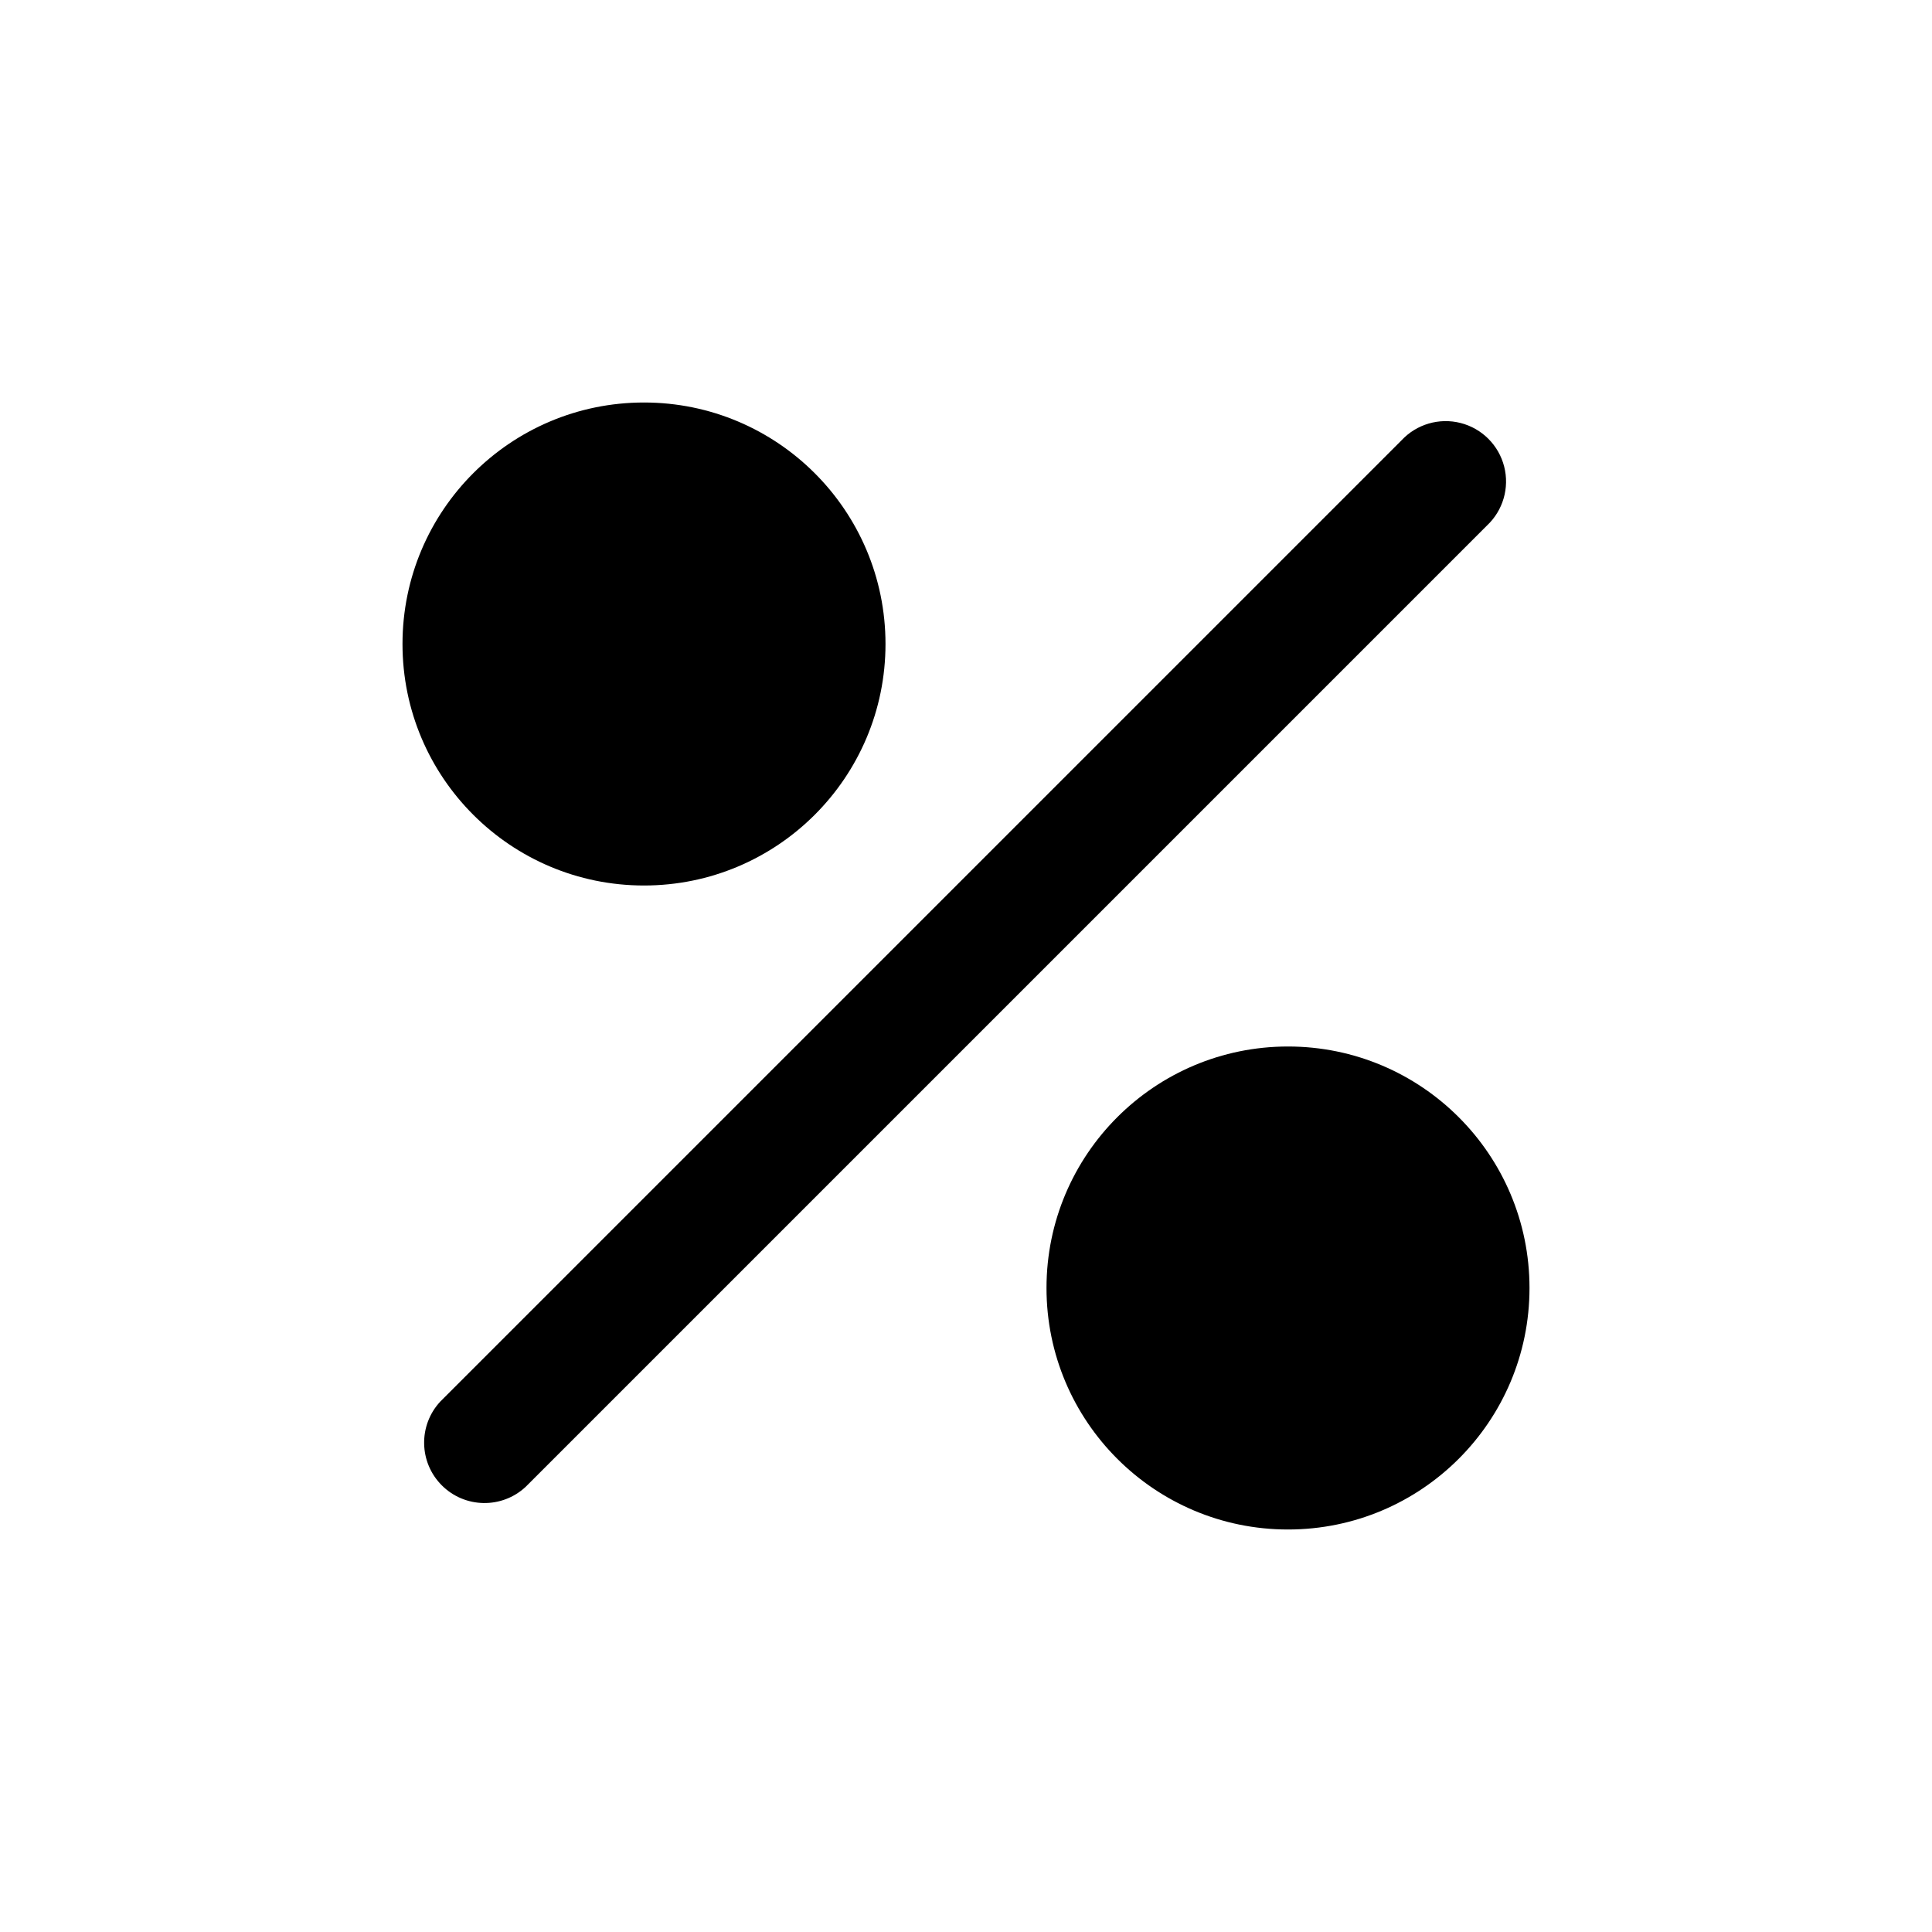
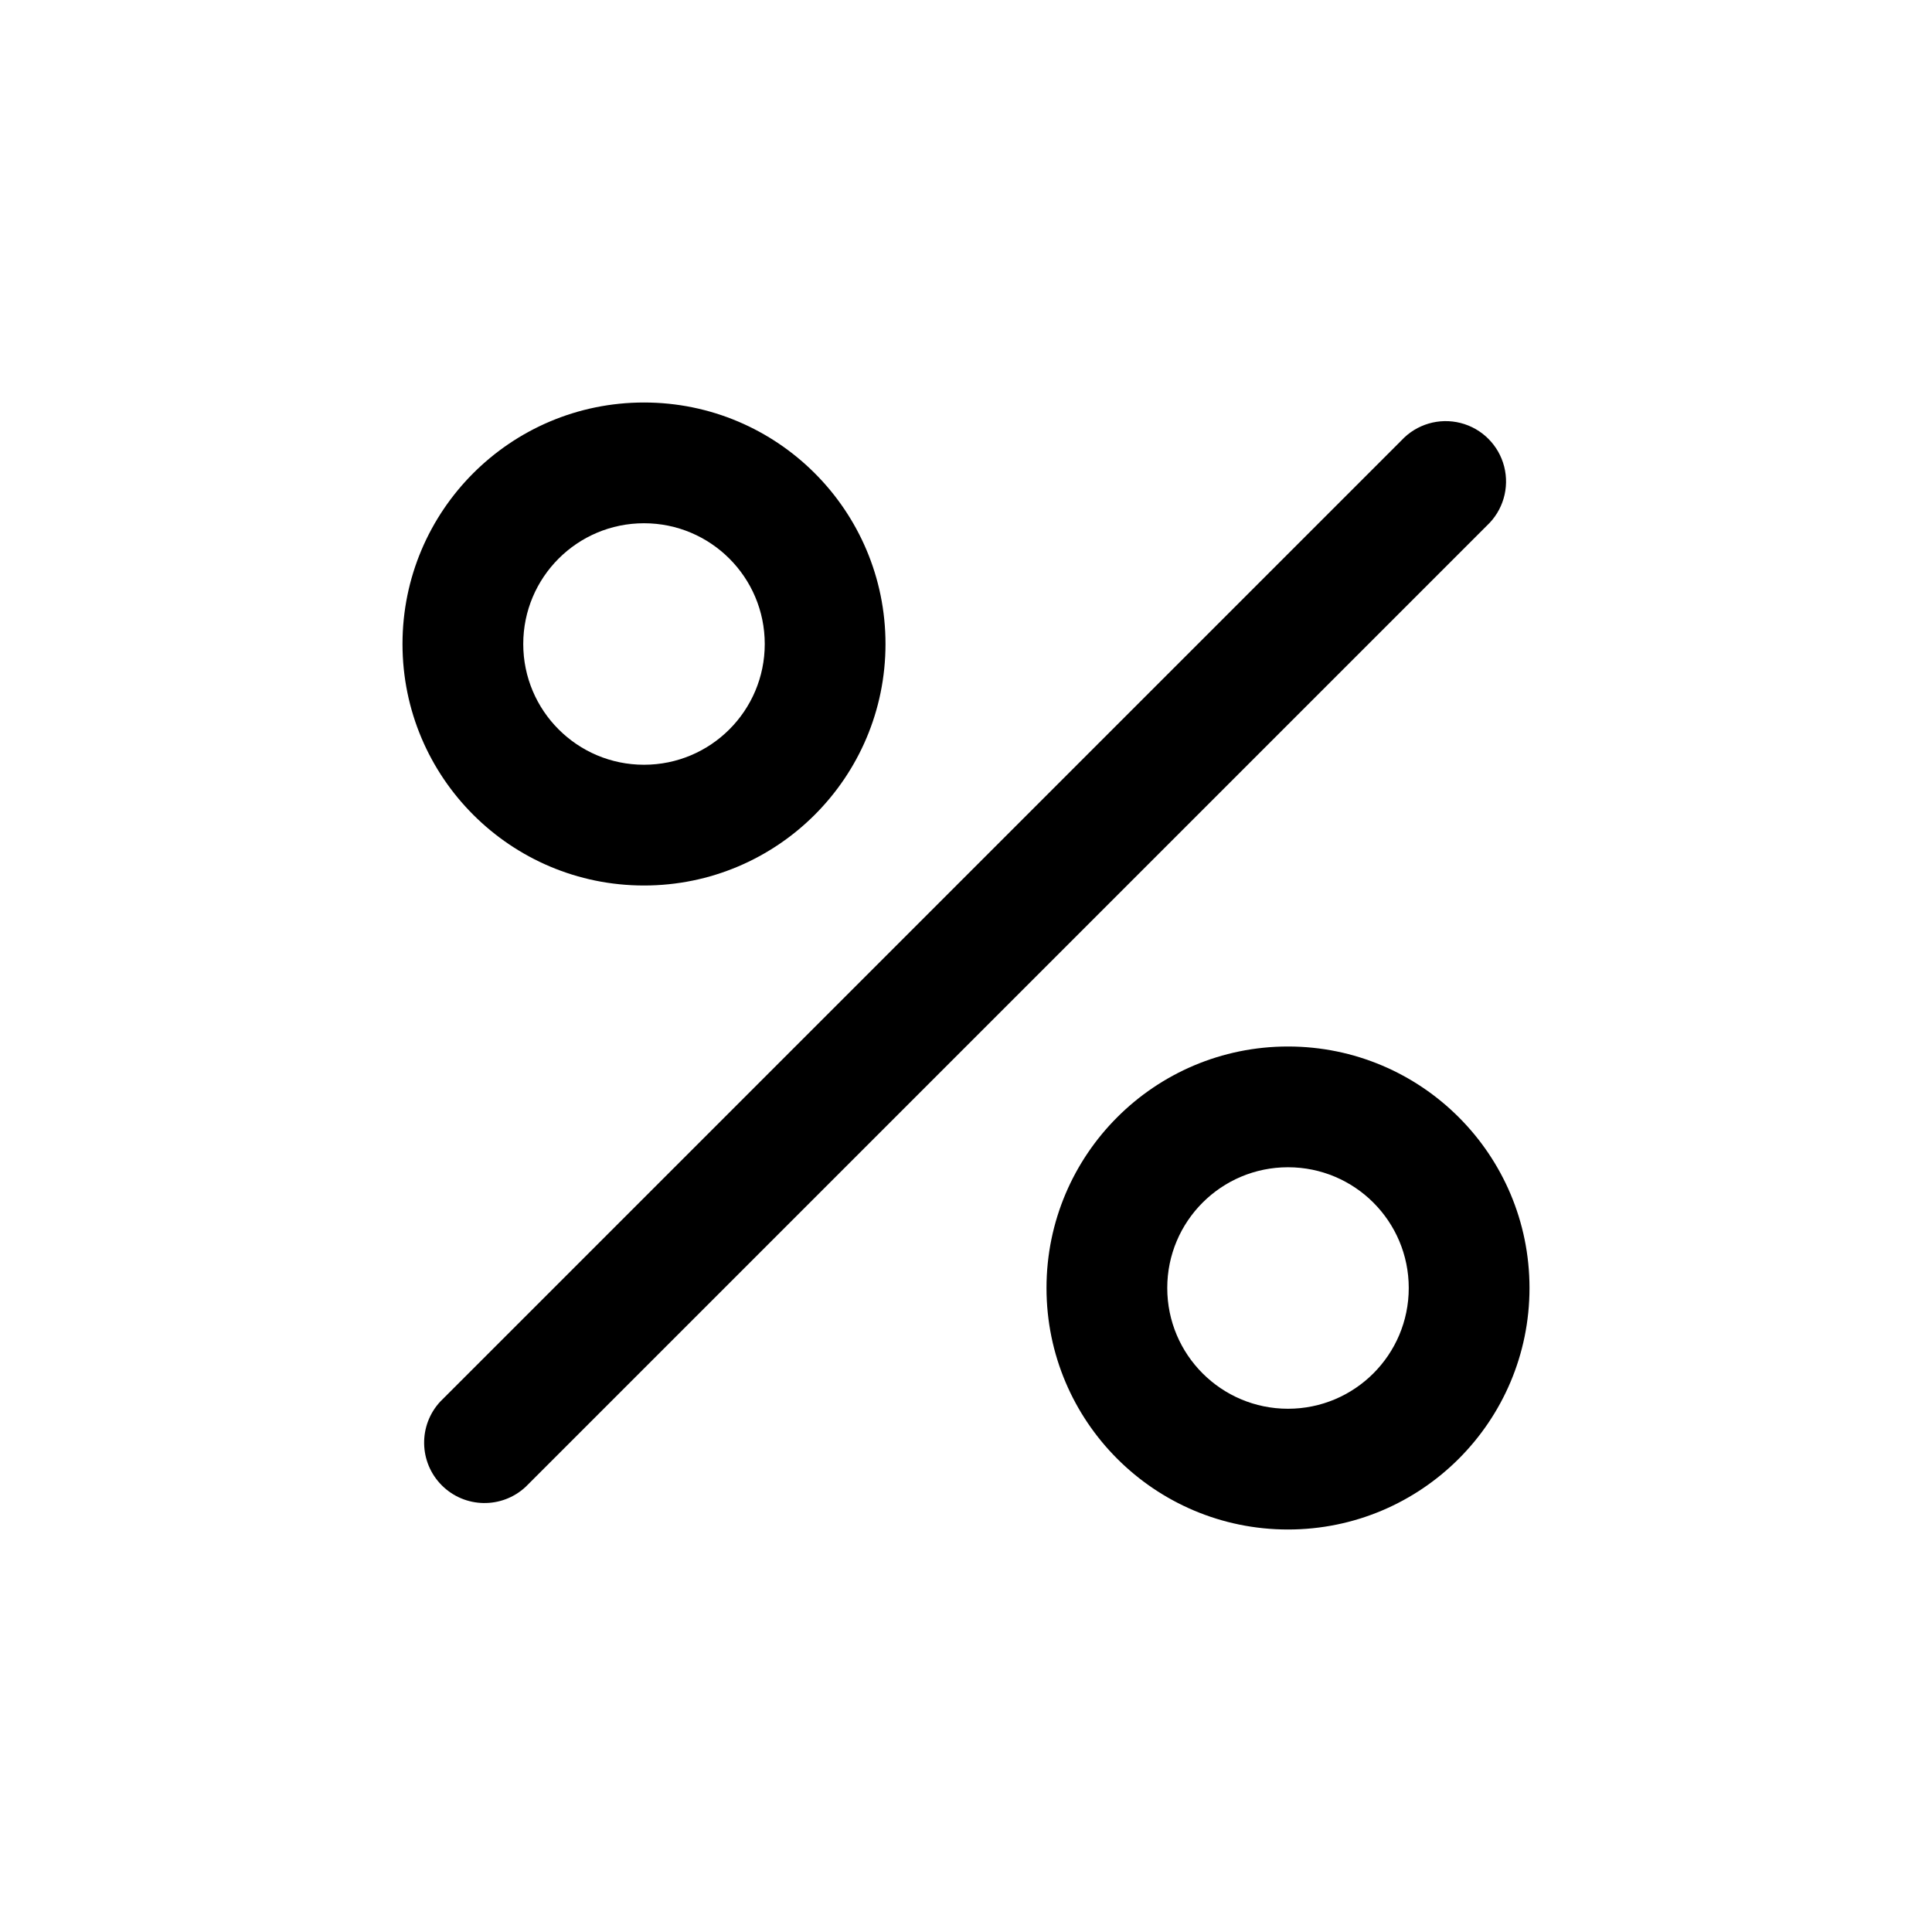
<svg xmlns="http://www.w3.org/2000/svg" viewBox="0 0 24 24">
-   <path d="M6.5 8a1.5 1.5 0 1 0 3 0 1.5 1.5 0 0 0-3 0zM8 5a3 3 0 1 0 0 6 3 3 0 0 0 0-6zm6.5 11a1.5 1.5 0 1 0 3 0 1.5 1.5 0 0 0-3 0zm1.5-3a3 3 0 1 0 0 6 3 3 0 0 0 0-6zM5.47 17.41a.75.75 0 0 0 1.06 1.06L18.47 6.53a.75.75 0 1 0-1.06-1.06L5.47 17.41z" />
+   <path fill-rule="evenodd" d="M6.5 8a1.5 1.5 0 1 0 3 0 1.5 1.5 0 0 0-3 0zM8 5a3 3 0 1 0 0 6 3 3 0 0 0 0-6zm6.5 11a1.5 1.5 0 1 0 3 0 1.5 1.5 0 0 0-3 0zm1.5-3a3 3 0 1 0 0 6 3 3 0 0 0 0-6zM5.47 17.41a.75.75 0 0 0 1.06 1.06L18.47 6.53a.75.75 0 1 0-1.06-1.06L5.47 17.41z" clip-rule="evenodd" />
</svg>
